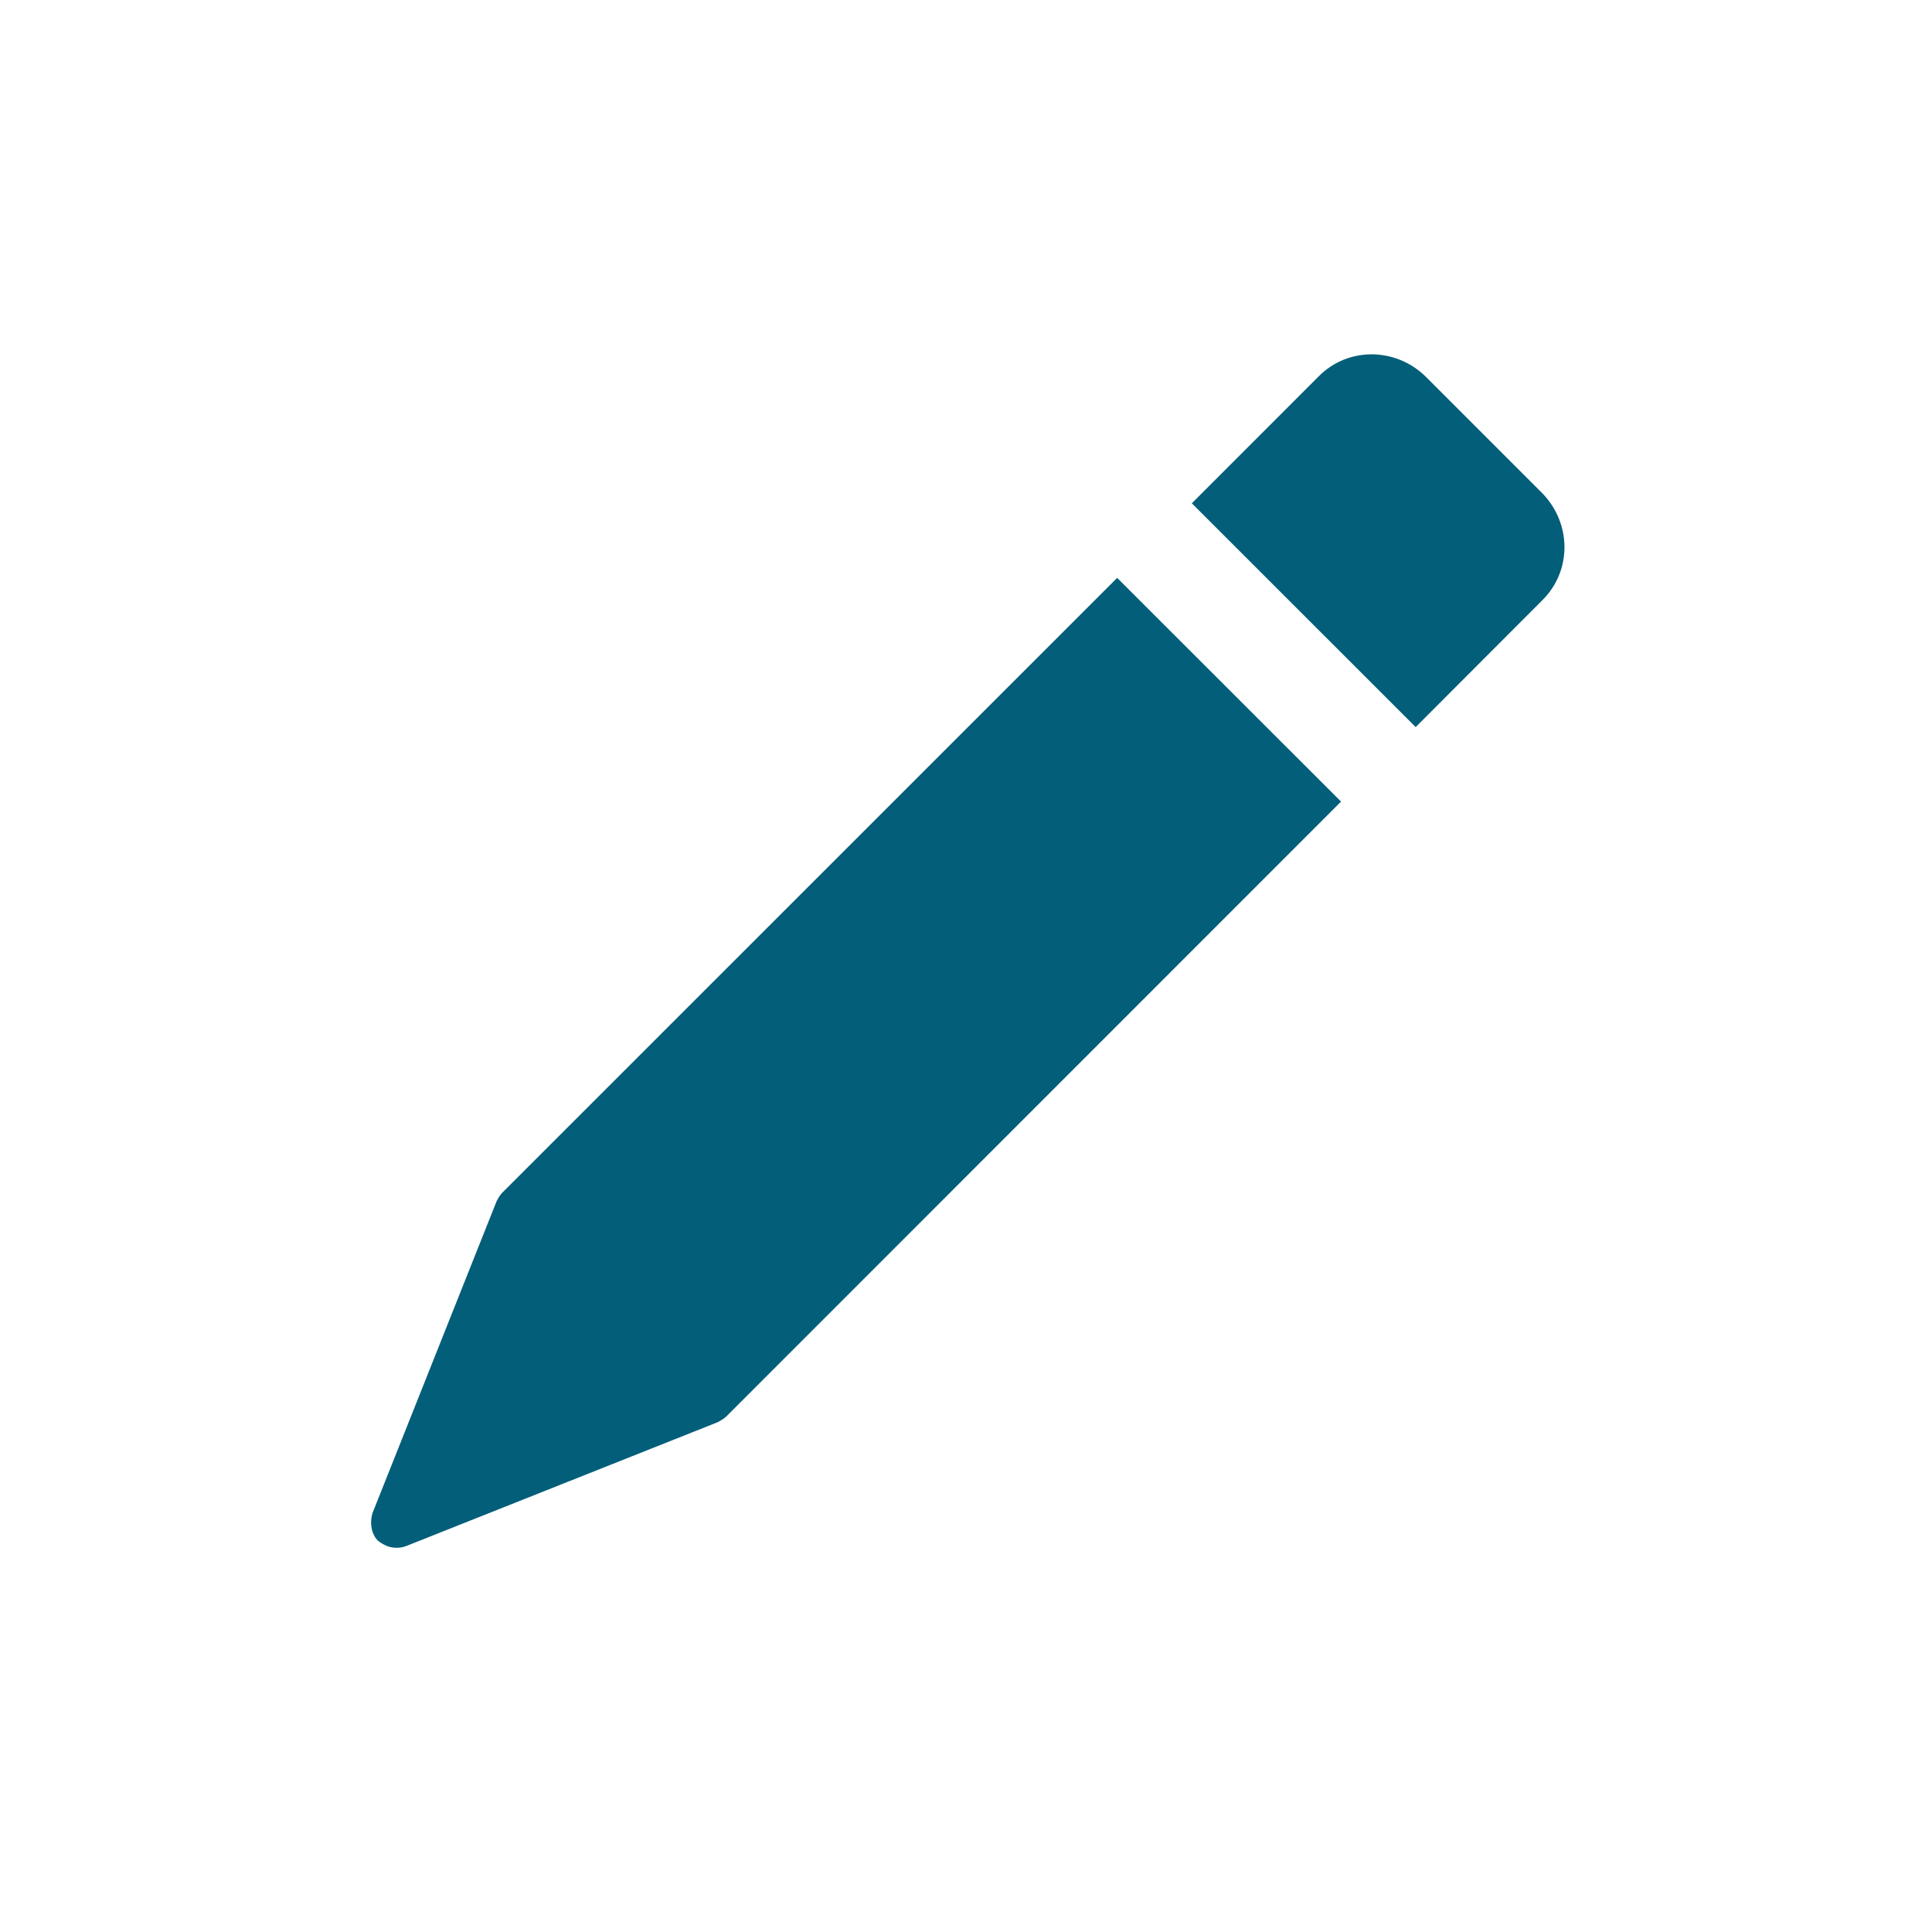
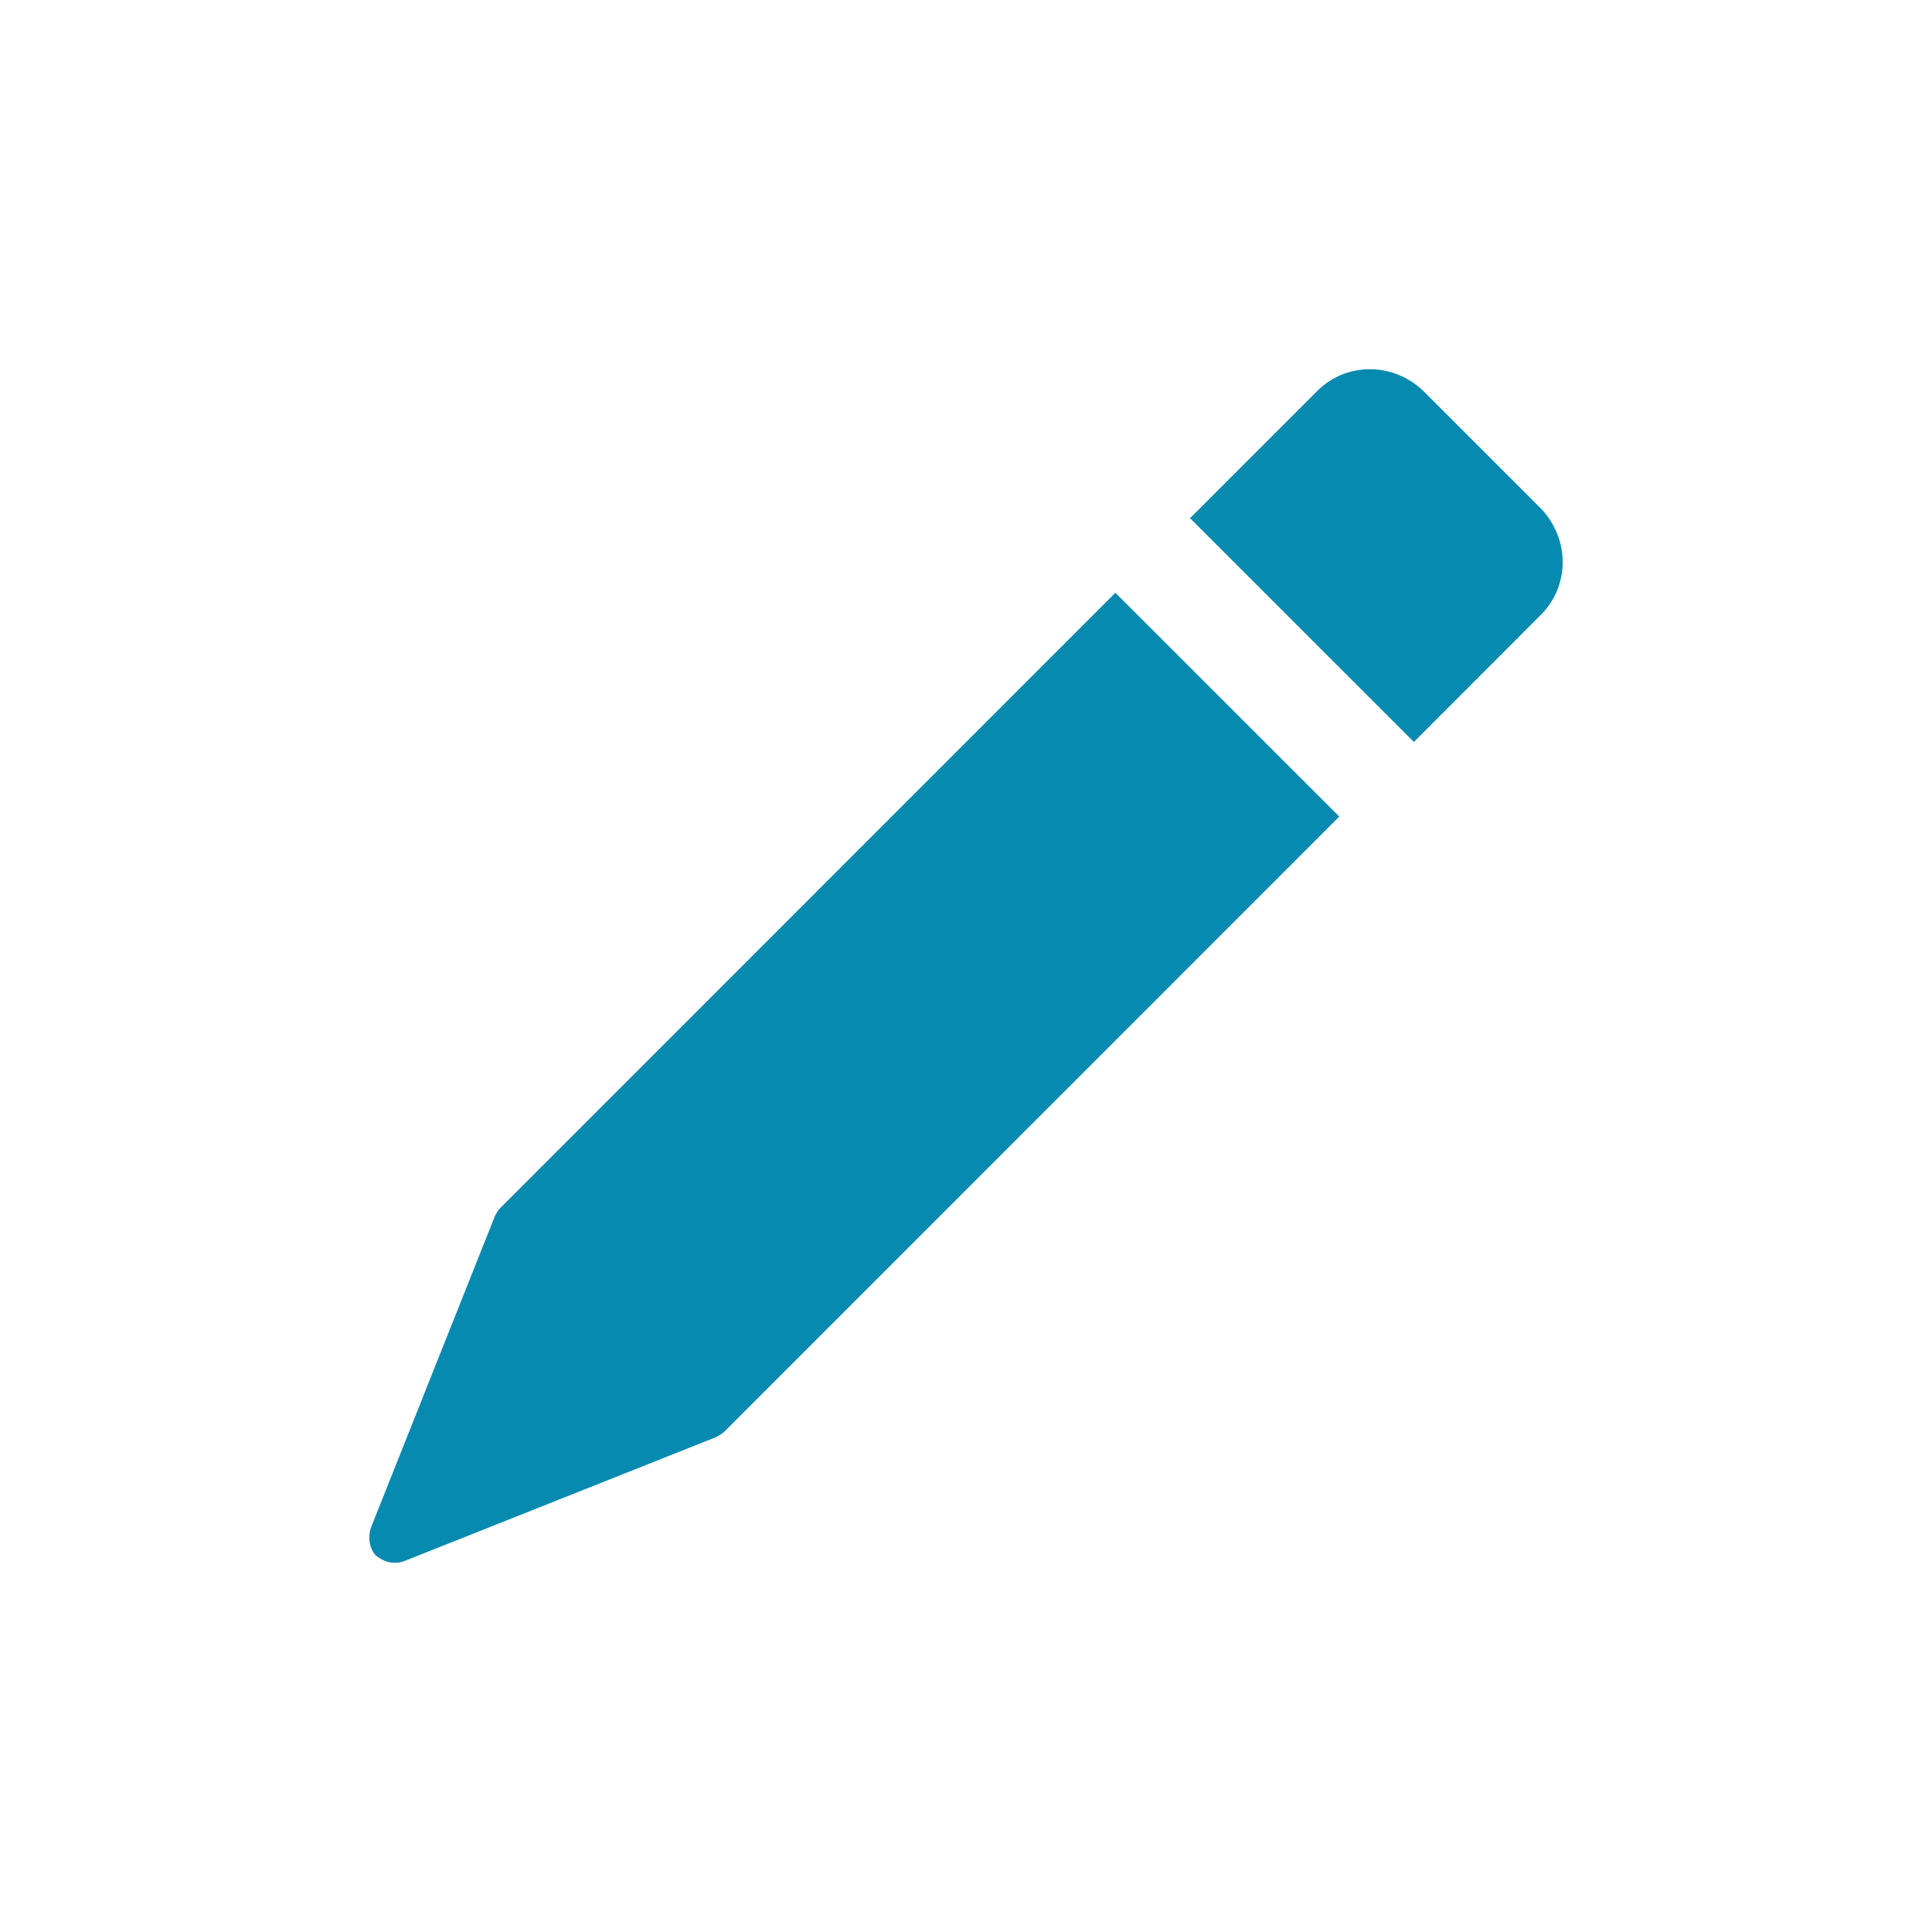
- <svg xmlns="http://www.w3.org/2000/svg" version="1.1" id="Layer_1" x="0px" y="0px" width="27.151px" height="27.151px" viewBox="0 0 27.151 27.151" enable-background="new 0 0 27.151 27.151" xml:space="preserve">
-   <path fill="#035E79" d="M18.846,11.265l-8.641,8.643c-0.038,0.036-0.079,0.055-0.115,0.077L5.701,21.73  c-0.06,0.021-0.097,0.021-0.136,0.021c-0.099,0-0.175-0.041-0.253-0.098c-0.097-0.097-0.117-0.255-0.078-0.387l1.747-4.39  c0.021-0.038,0.041-0.077,0.079-0.116L15.7,8.121L18.846,11.265z M21.68,6.937l-1.65-1.65c-0.426-0.41-1.088-0.41-1.496,0  l-1.785,1.786l3.146,3.145L21.68,8.43C22.088,8.021,22.088,7.364,21.68,6.937" />
+ <svg xmlns="http://www.w3.org/2000/svg" version="1.1" id="Layer_1" x="0px" y="0px" width="27.15px" height="27.15px" viewBox="0 0 27.15 27.15" enable-background="new 0 0 27.15 27.15" xml:space="preserve">
+   <path fill="#078AAF" d="M18.821,11.475l-8.642,8.644c-0.038,0.035-0.079,0.055-0.115,0.076L5.676,21.94  c-0.06,0.021-0.097,0.021-0.136,0.021c-0.099,0-0.175-0.041-0.253-0.097c-0.097-0.098-0.117-0.256-0.078-0.387l1.747-4.391  c0.021-0.037,0.041-0.077,0.079-0.115l8.639-8.641L18.821,11.475z M21.654,7.146l-1.65-1.65c-0.426-0.41-1.087-0.41-1.495,0  l-1.786,1.786l3.146,3.145l1.785-1.787C22.062,8.231,22.062,7.574,21.654,7.146" />
</svg>
